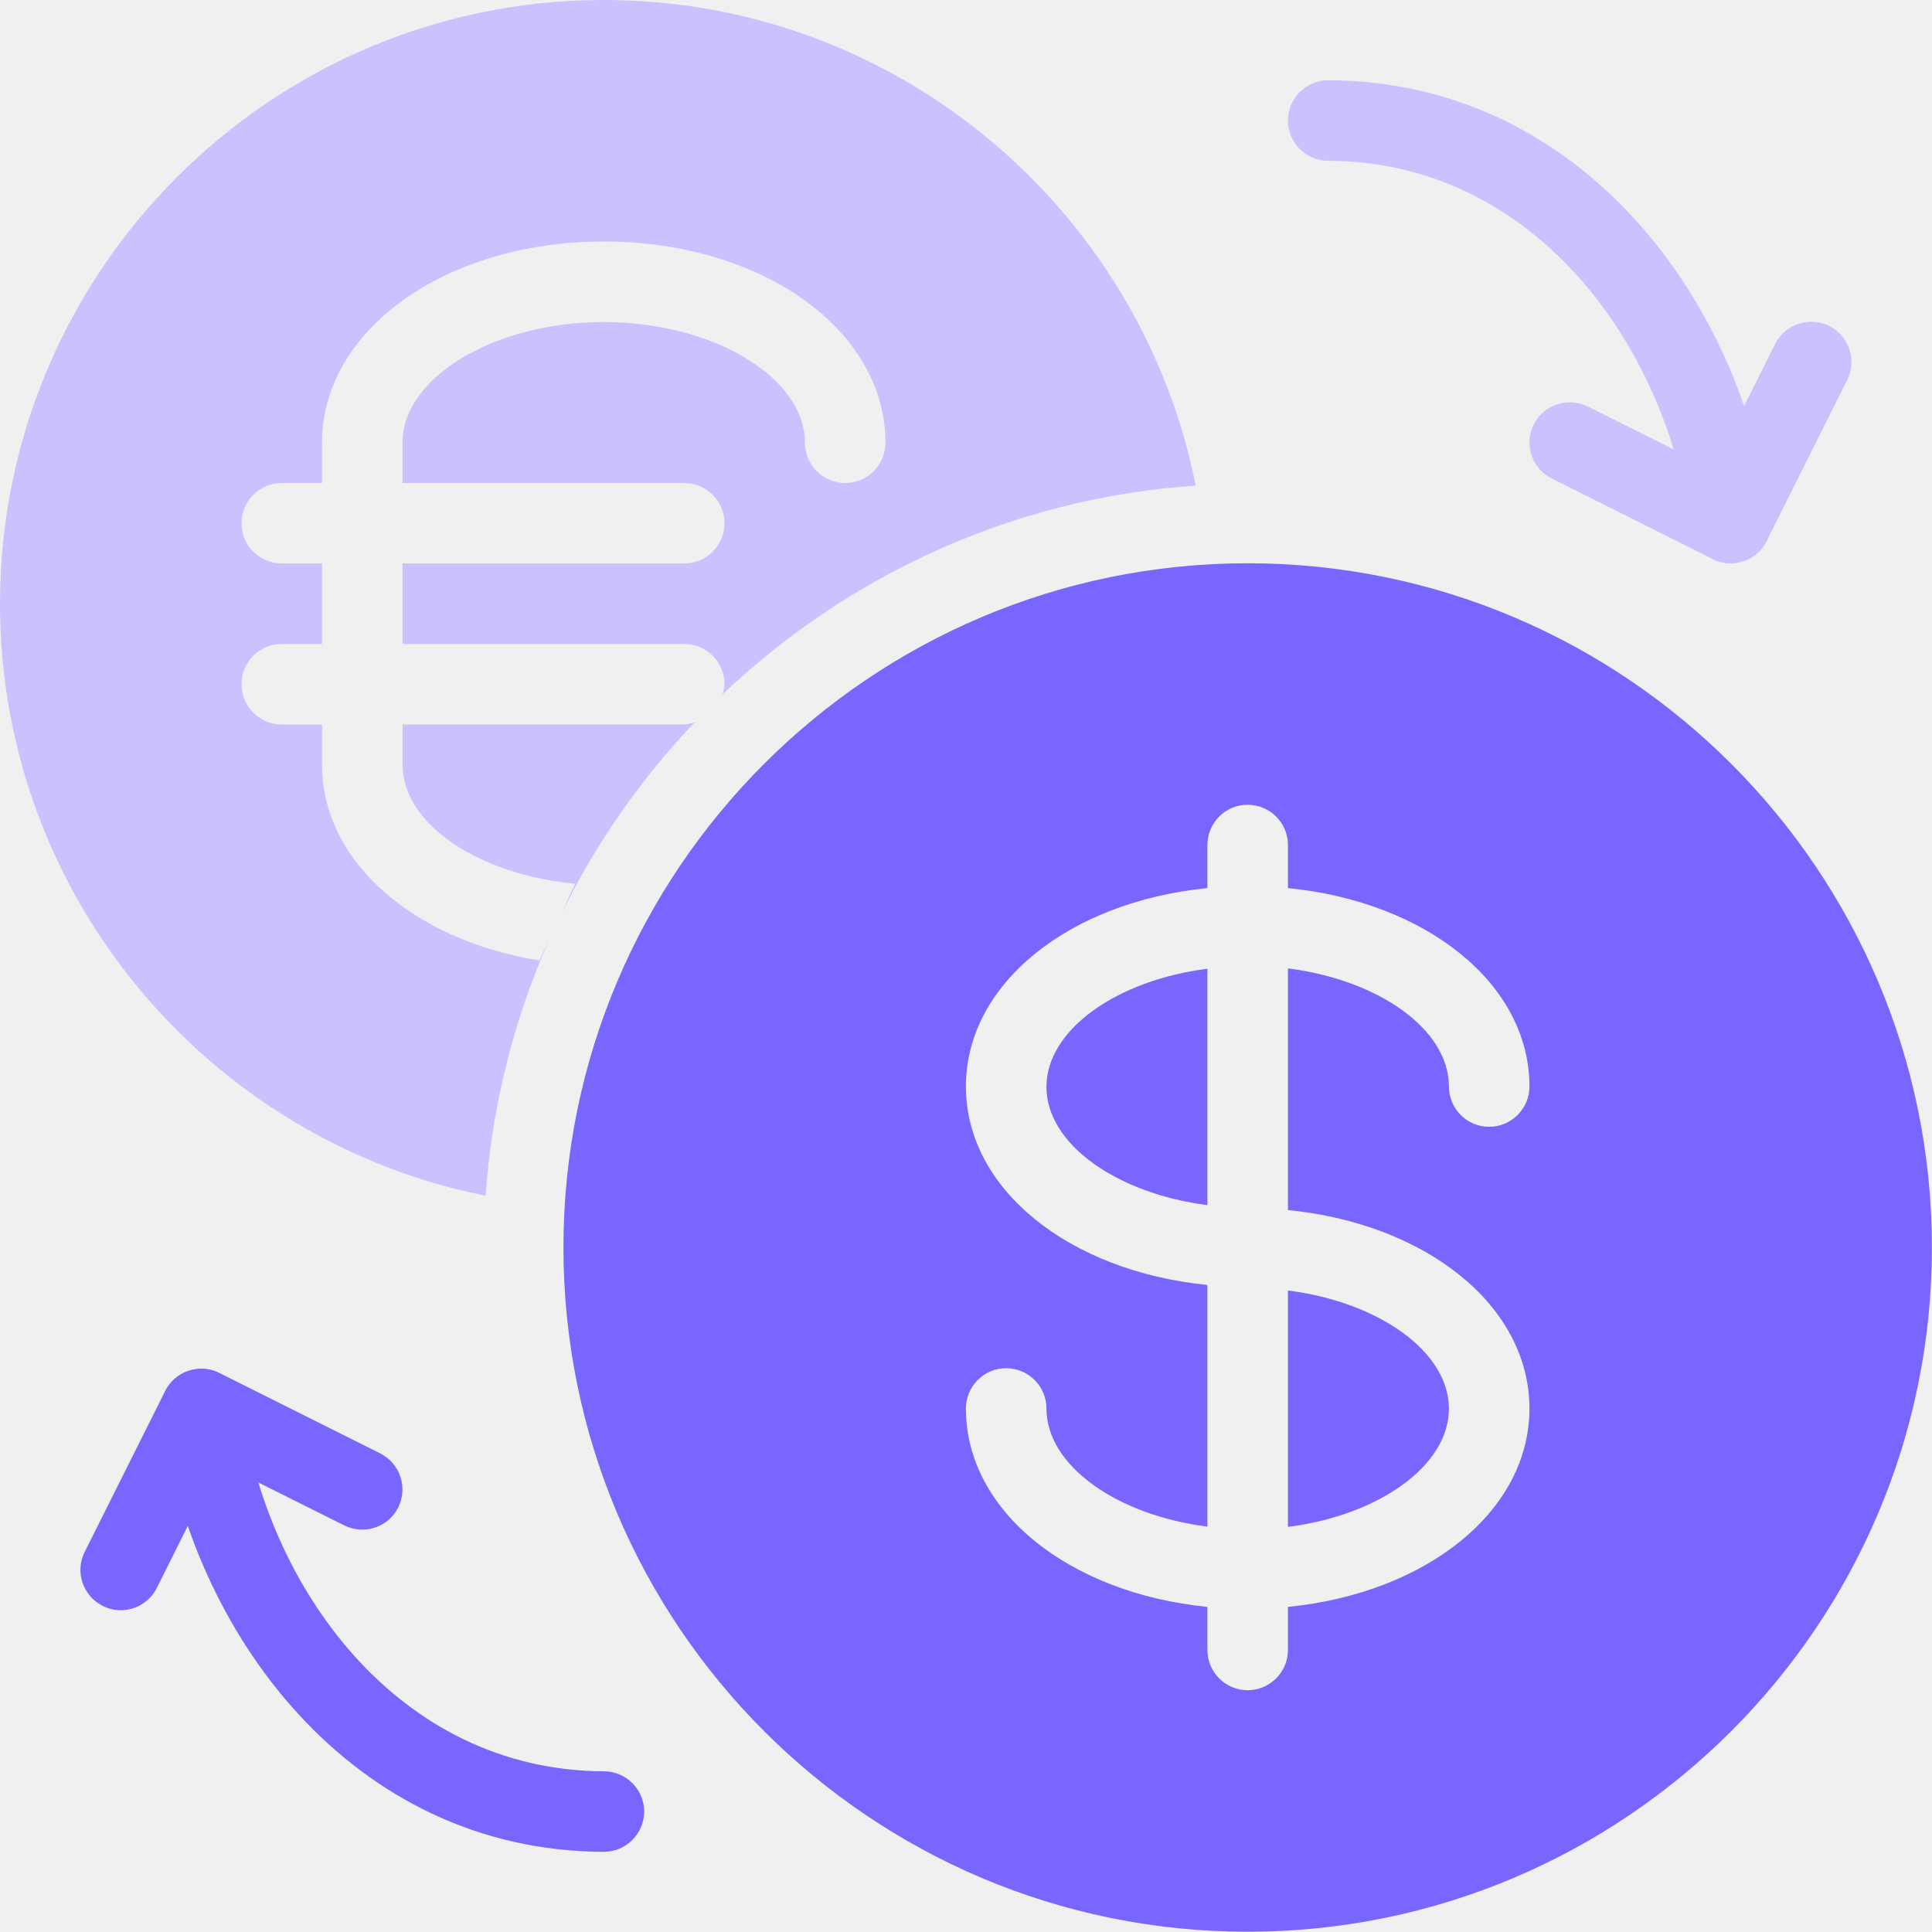
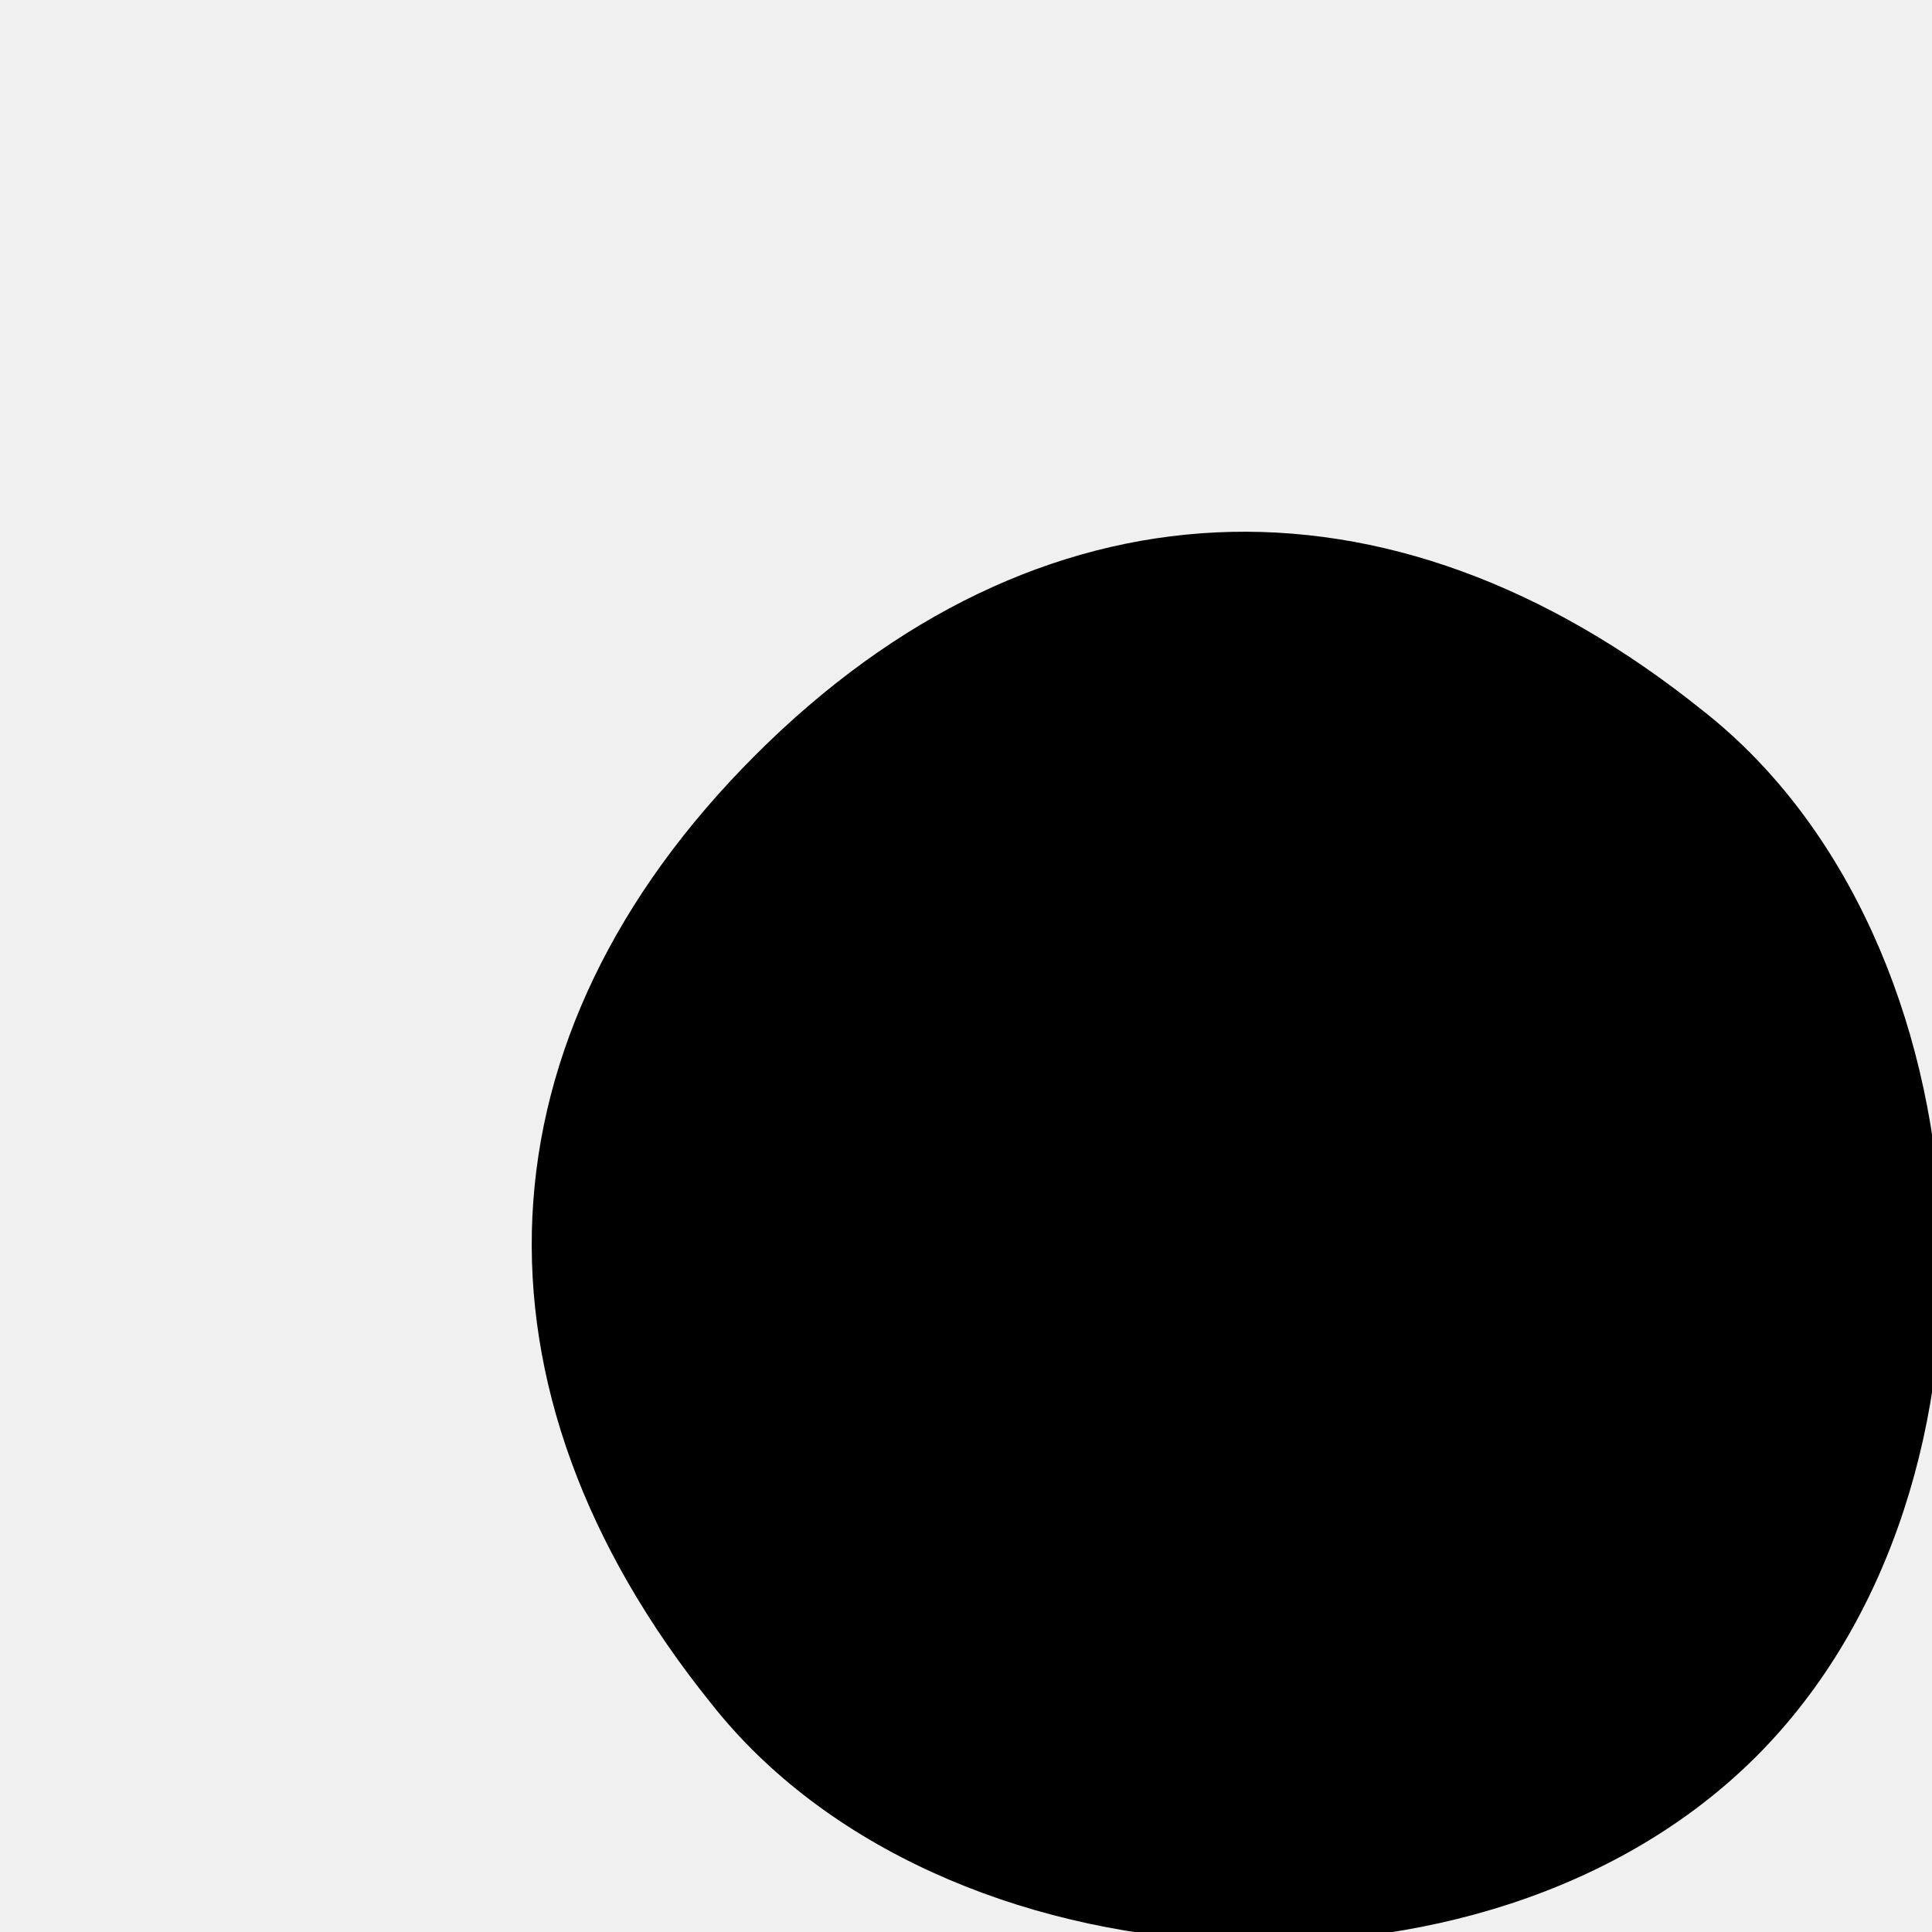
- <svg xmlns="http://www.w3.org/2000/svg" width="22" height="22" viewBox="0 0 22 22" fill="none">
-   <g clip-path="url(#clip0_1429_2480)">
-     <path d="M4.329 16.55L2.496 15.633C2.27 15.522 1.995 15.612 1.881 15.839L0.964 17.672C0.851 17.898 0.943 18.173 1.17 18.287C1.236 18.32 1.306 18.336 1.375 18.336C1.543 18.336 1.705 18.243 1.785 18.083L2.496 16.659L3.92 17.37C4.147 17.482 4.422 17.392 4.535 17.165C4.647 16.939 4.556 16.664 4.329 16.55Z" fill="#7966FF" />
-     <path d="M6.878 20.17C4.524 20.163 3.019 18.059 2.748 15.986C2.714 15.734 2.468 15.554 2.234 15.591C1.982 15.624 1.806 15.854 1.838 16.105C2.16 18.573 3.995 21.078 6.874 21.087C6.875 21.087 6.875 21.087 6.876 21.087C7.129 21.087 7.334 20.881 7.335 20.629C7.336 20.377 7.13 20.171 6.878 20.17Z" fill="#7966FF" />
-     <path d="M20.829 3.711C20.603 3.601 20.328 3.69 20.214 3.916L19.503 5.34L18.079 4.629C17.853 4.518 17.578 4.608 17.464 4.834C17.352 5.06 17.443 5.335 17.67 5.449L19.503 6.366C19.57 6.399 19.639 6.414 19.708 6.414C19.876 6.414 20.038 6.322 20.118 6.159L21.035 4.326C21.147 4.1 21.056 3.825 20.829 3.711Z" fill="#C9C2FF" />
-     <path d="M20.162 5.896C19.84 3.427 18.005 0.923 15.126 0.914C15.125 0.914 15.125 0.914 15.124 0.914C14.872 0.914 14.667 1.119 14.666 1.371C14.665 1.624 14.87 1.83 15.123 1.831C17.476 1.838 18.982 3.942 19.253 6.015C19.283 6.246 19.48 6.414 19.707 6.414C19.728 6.414 19.747 6.413 19.766 6.41C20.018 6.377 20.194 6.147 20.162 5.896Z" fill="#C9C2FF" />
-     <path d="M11.916 12.377C11.916 13.029 12.718 13.591 13.749 13.723V11.031C12.718 11.162 11.916 11.725 11.916 12.377Z" fill="#7966FF" />
-     <path d="M14.666 14.695V17.387C15.698 17.256 16.499 16.692 16.499 16.041C16.499 15.389 15.697 14.826 14.666 14.695Z" fill="#7966FF" />
-     <path d="M14.207 6.414C9.911 6.414 6.416 9.909 6.416 14.205C6.416 18.502 9.911 21.997 14.207 21.997C18.504 21.997 21.999 18.502 21.999 14.205C21.999 9.909 18.504 6.414 14.207 6.414ZM17.416 16.039C17.416 17.211 16.238 18.142 14.666 18.298V18.789C14.666 19.041 14.46 19.247 14.207 19.247C13.954 19.247 13.749 19.041 13.749 18.789V18.298C12.177 18.142 10.999 17.211 10.999 16.039C10.999 15.786 11.204 15.58 11.457 15.58C11.71 15.58 11.916 15.786 11.916 16.039C11.916 16.69 12.718 17.253 13.749 17.384V14.632C12.177 14.476 10.999 13.544 10.999 12.372C10.999 11.2 12.177 10.268 13.749 10.113V9.622C13.749 9.369 13.954 9.164 14.207 9.164C14.46 9.164 14.666 9.369 14.666 9.622V10.113C16.238 10.268 17.416 11.2 17.416 12.372C17.416 12.625 17.21 12.831 16.957 12.831C16.704 12.831 16.499 12.625 16.499 12.372C16.499 11.72 15.697 11.158 14.666 11.027V13.779C16.239 13.935 17.416 14.866 17.416 16.039Z" fill="#7966FF" />
-     <path d="M13.616 5.53C12.989 2.381 10.206 0 6.875 0C3.084 0 0 3.084 0 6.875C0 10.206 2.381 12.989 5.53 13.616C5.601 12.581 5.856 11.597 6.257 10.693C6.221 10.776 6.177 10.854 6.143 10.937C4.71 10.706 3.667 9.812 3.667 8.708V8.25H3.208C2.955 8.25 2.75 8.044 2.75 7.791C2.75 7.538 2.955 7.333 3.208 7.333H3.667V6.416H3.208C2.955 6.416 2.75 6.211 2.75 5.958C2.75 5.705 2.955 5.5 3.208 5.5H3.667V5.041C3.667 3.756 5.075 2.75 6.875 2.75C8.674 2.75 10.083 3.756 10.083 5.041C10.083 5.294 9.878 5.5 9.625 5.5C9.372 5.5 9.166 5.294 9.166 5.041C9.166 4.296 8.117 3.667 6.875 3.667C5.633 3.667 4.583 4.296 4.583 5.041V5.5H7.791C8.044 5.5 8.25 5.705 8.25 5.958C8.25 6.211 8.044 6.416 7.791 6.416H4.583V7.333H7.791C8.044 7.333 8.25 7.538 8.25 7.791C8.25 7.833 8.237 7.868 8.227 7.907C9.653 6.553 11.531 5.671 13.616 5.53Z" fill="#C9C2FF" />
-     <path d="M7.908 8.227C7.87 8.236 7.833 8.249 7.792 8.249H4.584V8.708C4.584 9.387 5.458 9.964 6.553 10.063C6.49 10.178 6.442 10.303 6.385 10.422C6.778 9.612 7.294 8.873 7.908 8.227Z" fill="#C9C2FF" />
+ <svg xmlns="http://www.w3.org/2000/svg" version="1.0" width="22pt" height="22pt" viewBox="0 0 22 22" preserveAspectRatio="xMidYMid meet">
+   <g transform="translate(0,22) scale(0.1,-0.1)" fill="#000000" stroke="none">
+     <path d="M86 134 c-32 -32 -34 -72 -5 -108 26 -33 88 -37 119 -6 31 31 27 93 -6 119 -36 29 -76 27 -108 -5z" />
  </g>
-   <defs>
-     <clipPath id="clip0_1429_2480">
-       <rect width="22" height="22" fill="white" />
-     </clipPath>
-   </defs>
</svg>
